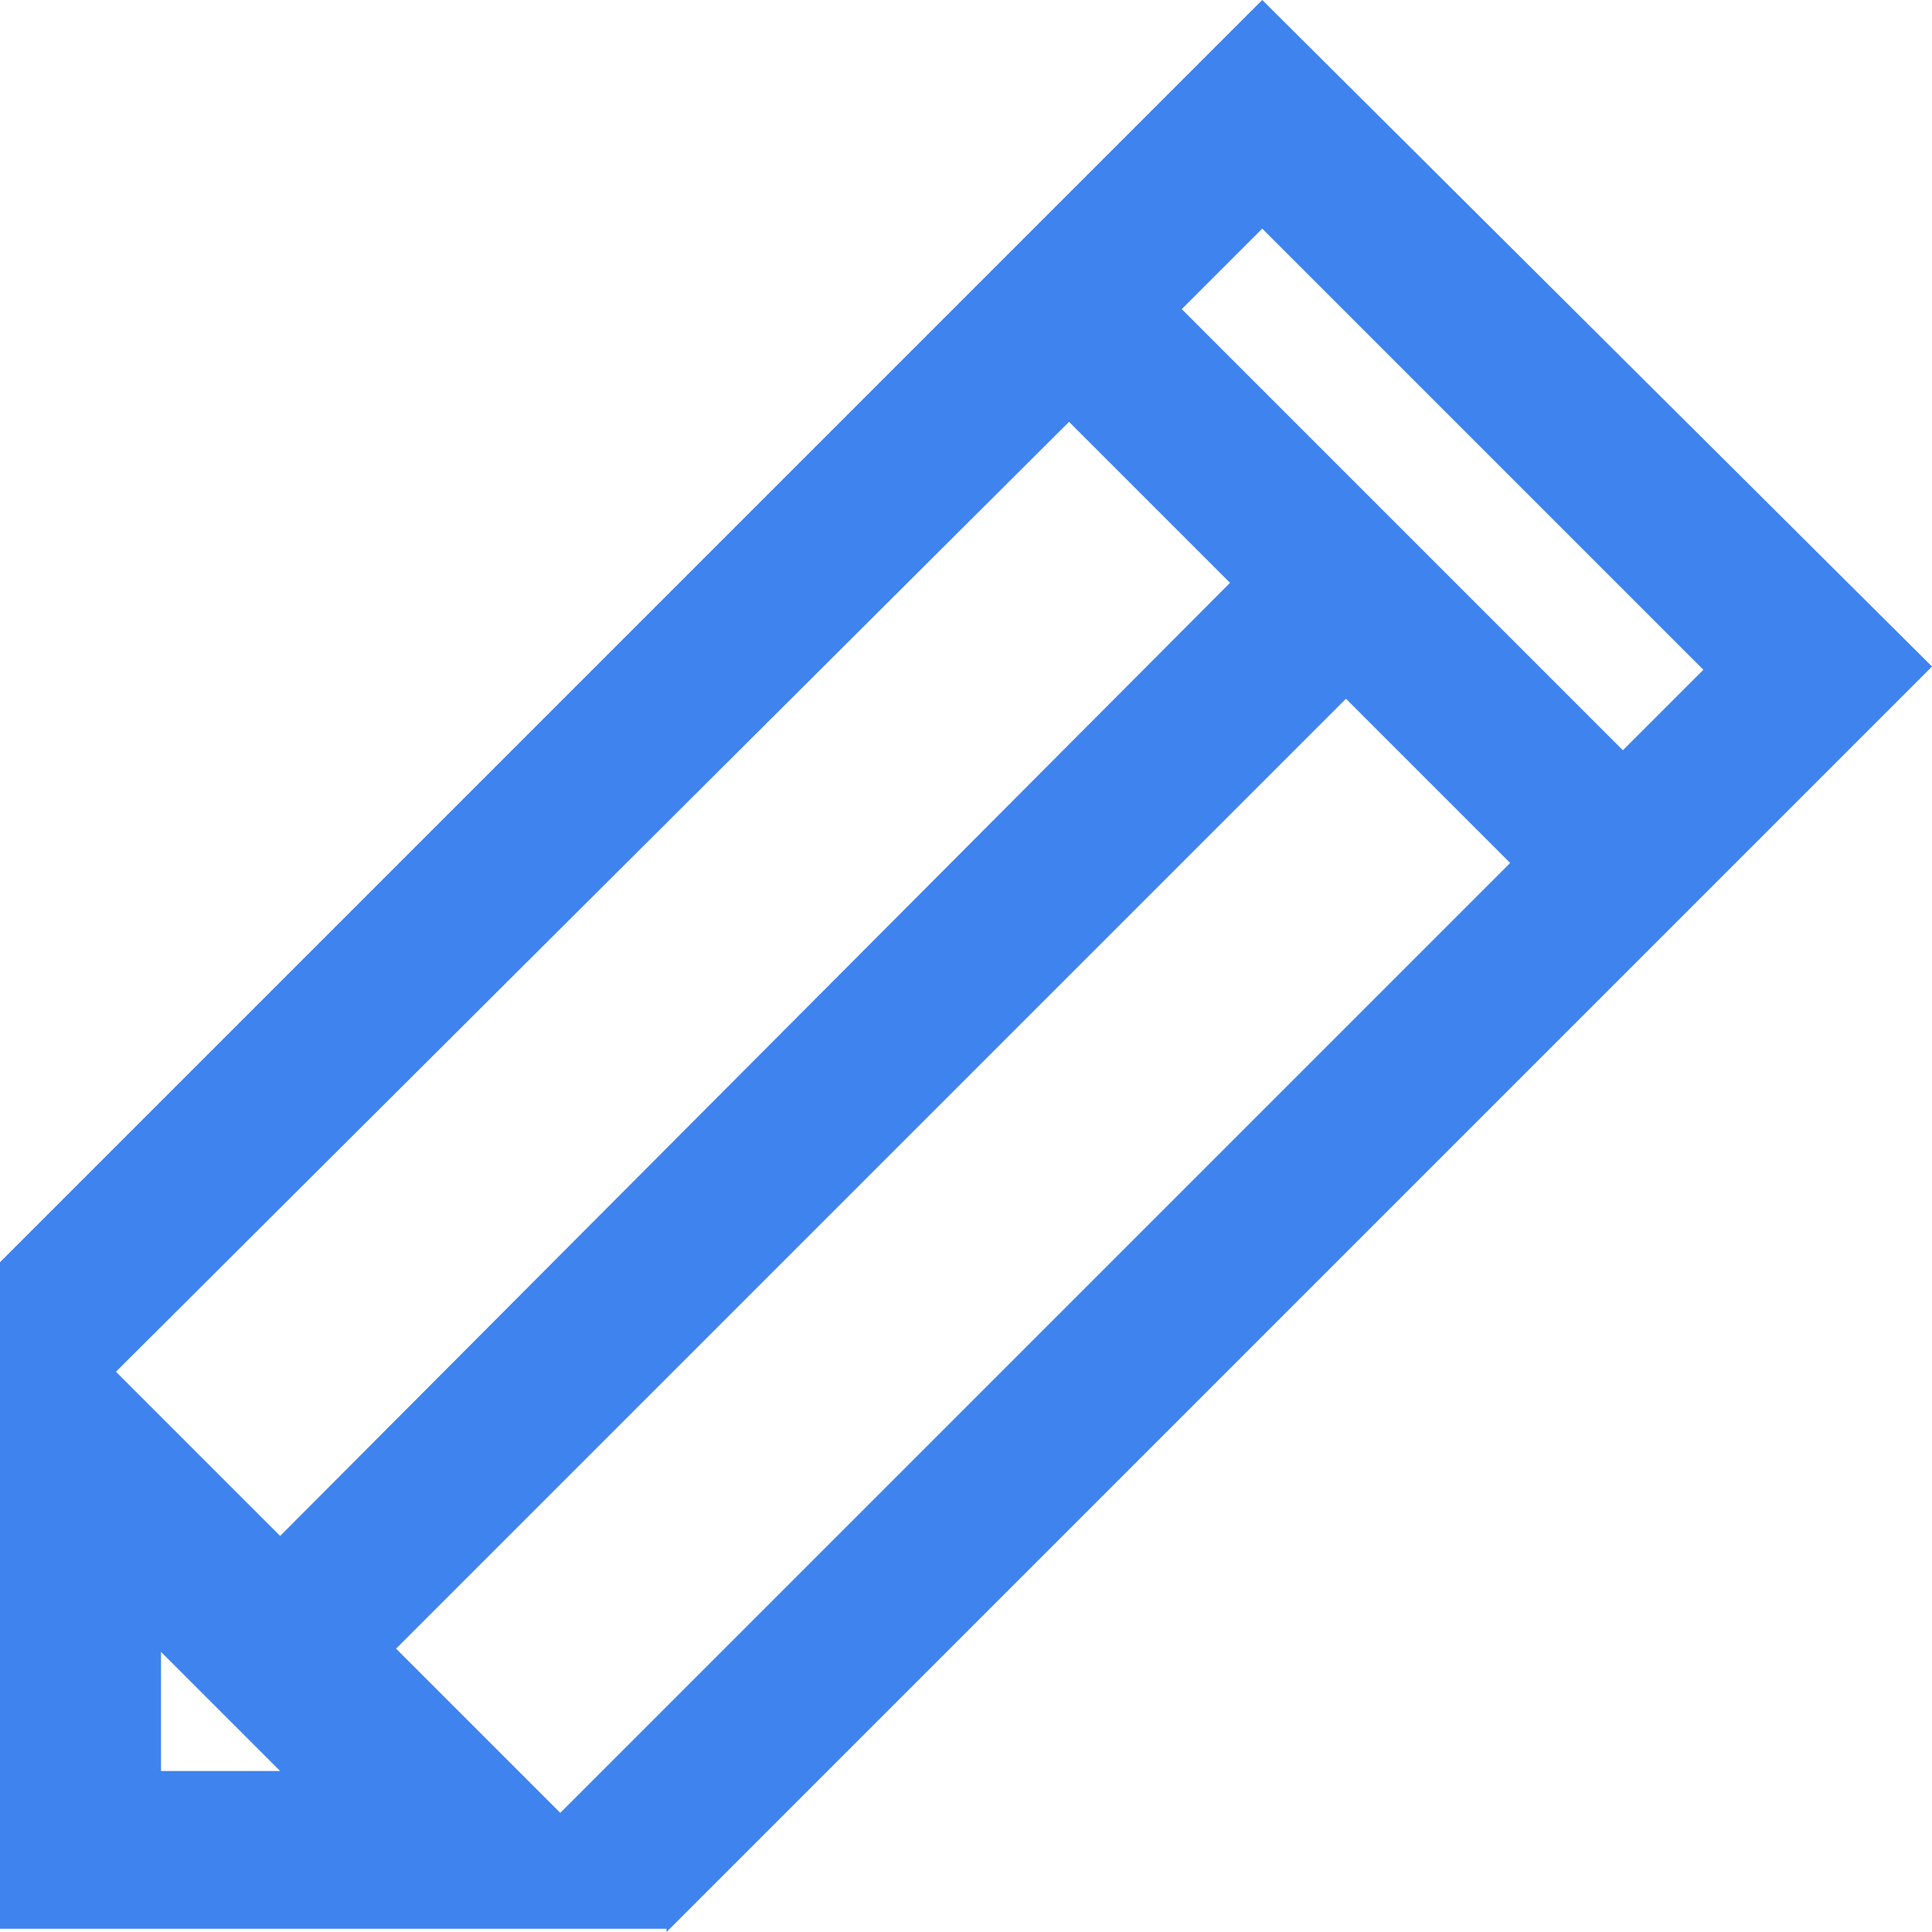
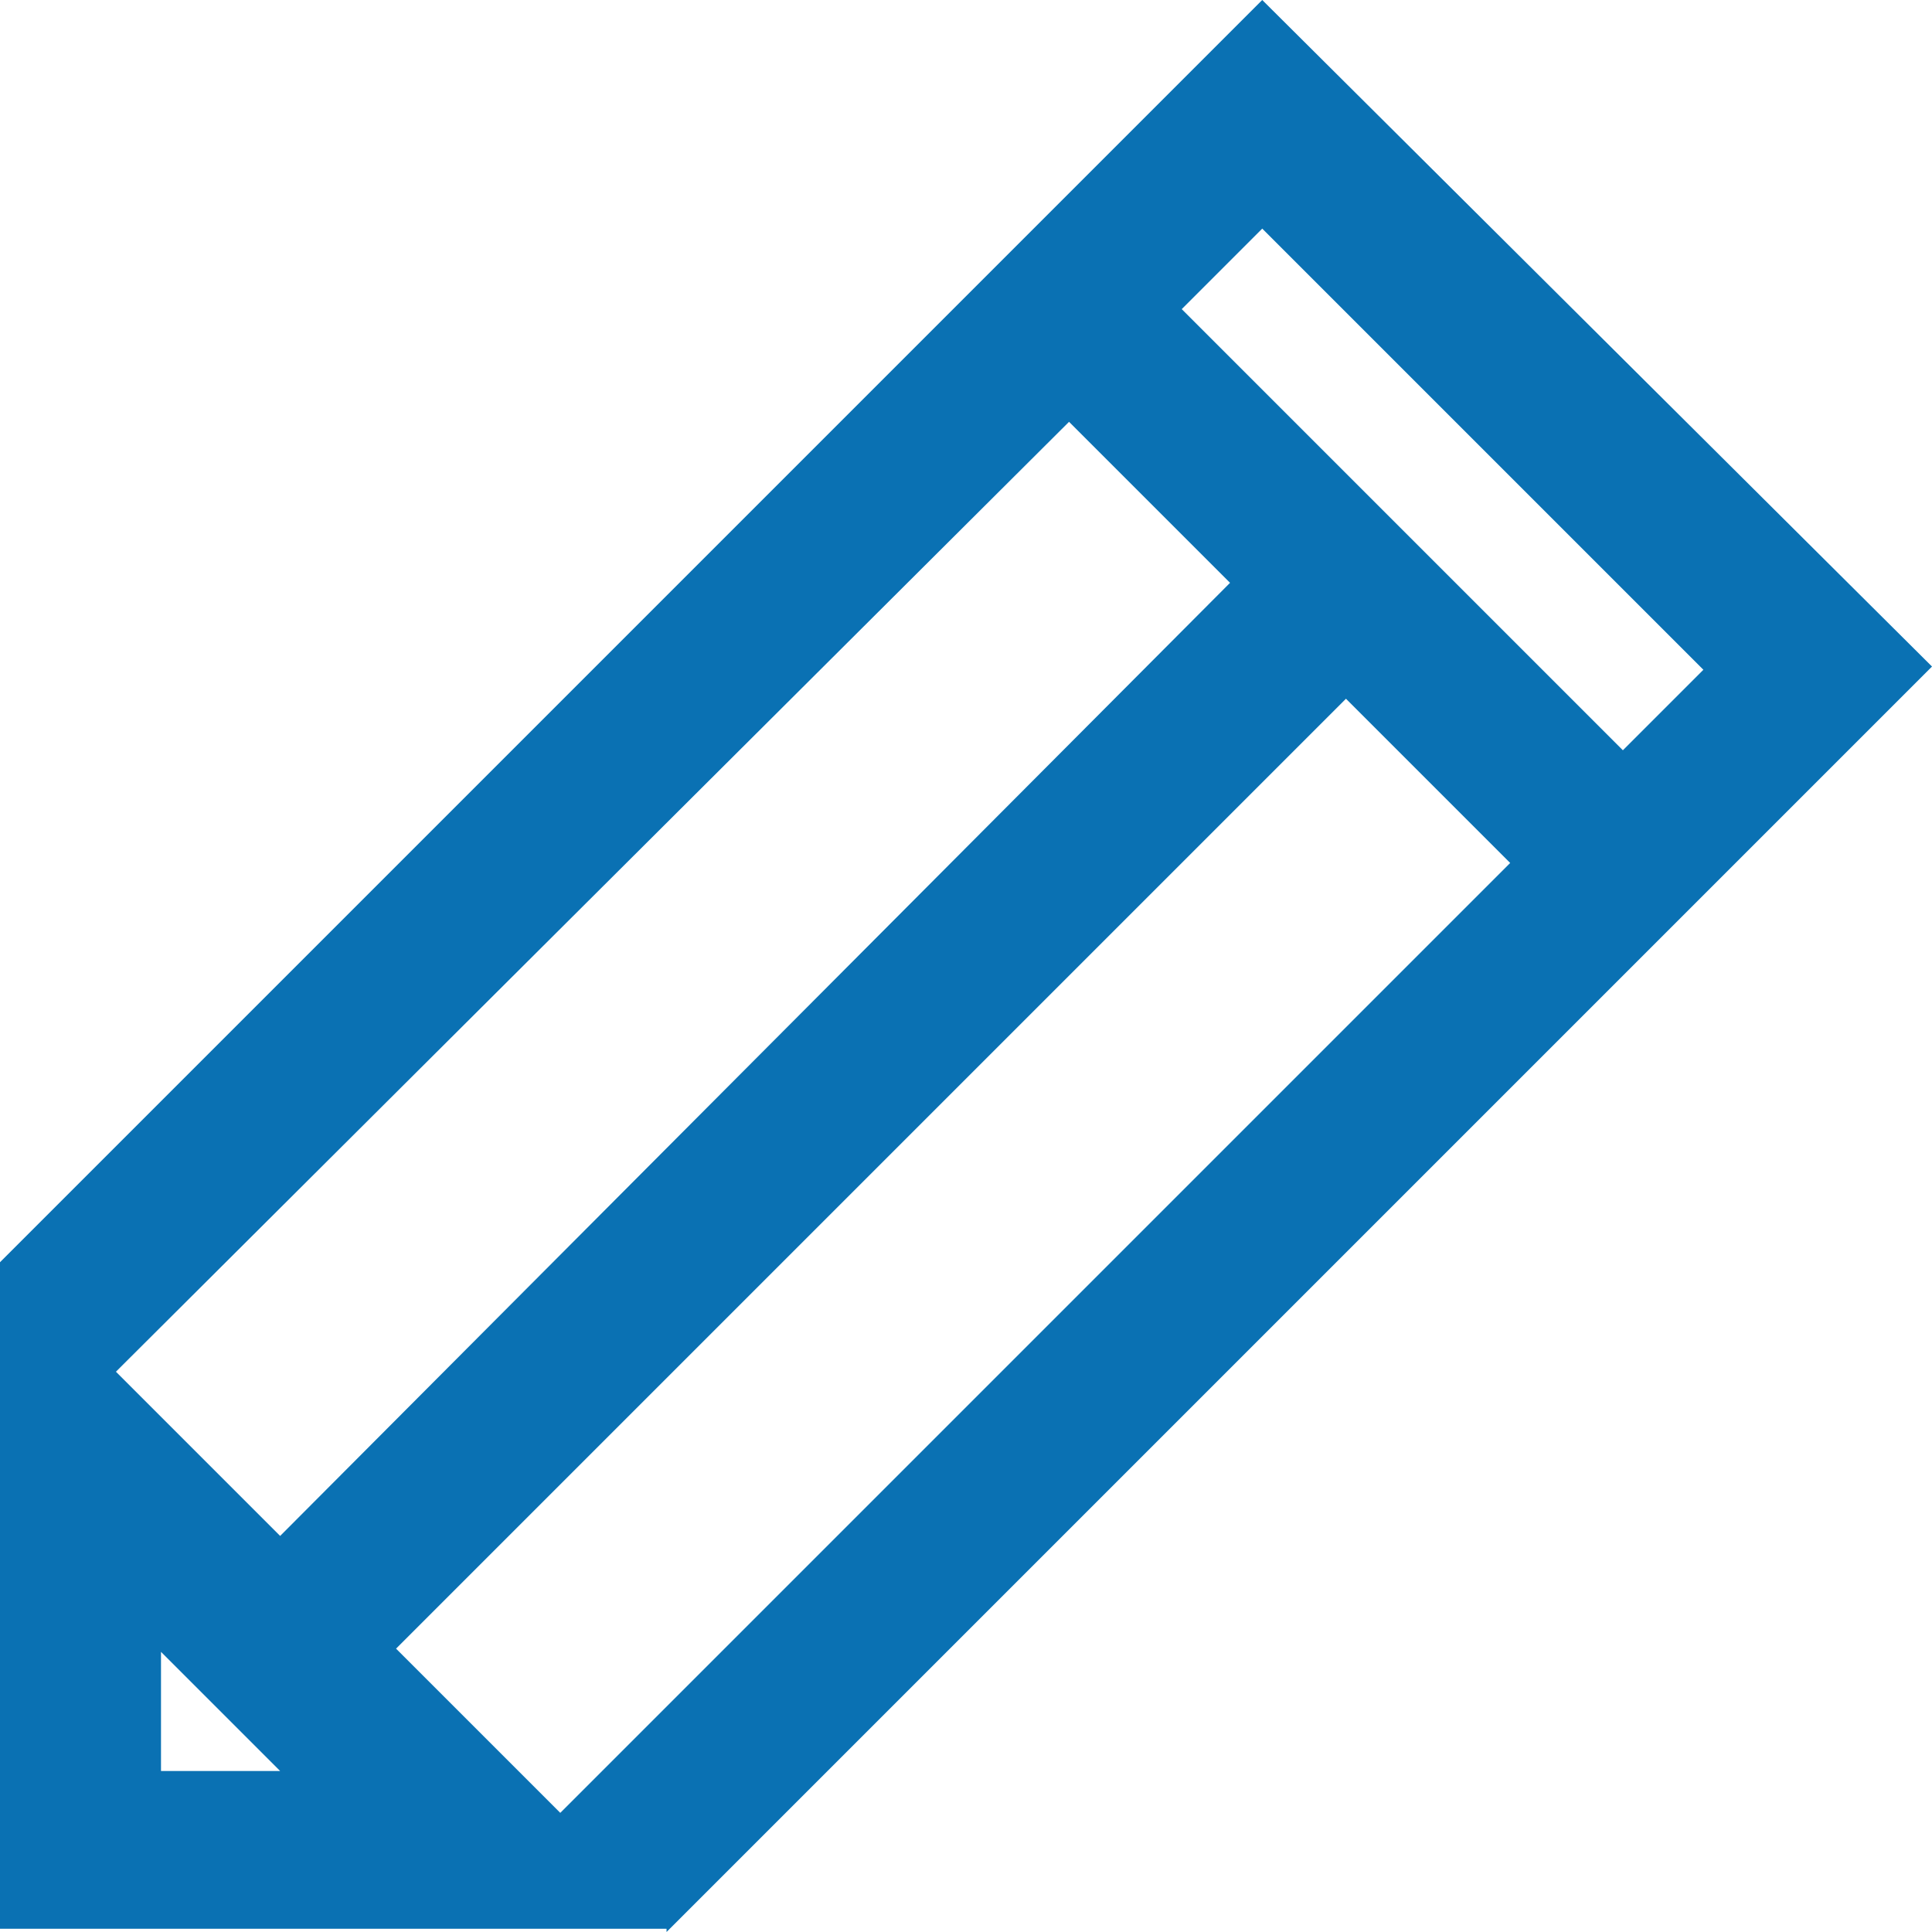
<svg xmlns="http://www.w3.org/2000/svg" version="1.1" id="Calque_1" x="0px" y="0px" viewBox="0 0 60 60" style="enable-background:new 0 0 60 60;" xml:space="preserve">
  <style type="text/css">
- 	.st0{fill:#3F83EF;}
+ 	.st0{fill:#0A71B3;}
</style>
  <path class="st0" d="M60,20.7L39.2,0l-9.6,9.6l0,0L0,39.2l0,0v20.7h20.7V60L60,20.7L60,20.7L60,20.7z M5,55v-3.7L8.7,55H5z   M50.4,23.3L36.7,9.6l2.5-2.5l13.7,13.7L50.4,23.3z M33.2,13.1l5,5L8.7,47.7l-5.1-5.1L33.2,13.1z M17.4,56.3l-5.1-5.1l29.5-29.5  l5.1,5.1L17.4,56.3z" />
</svg>
